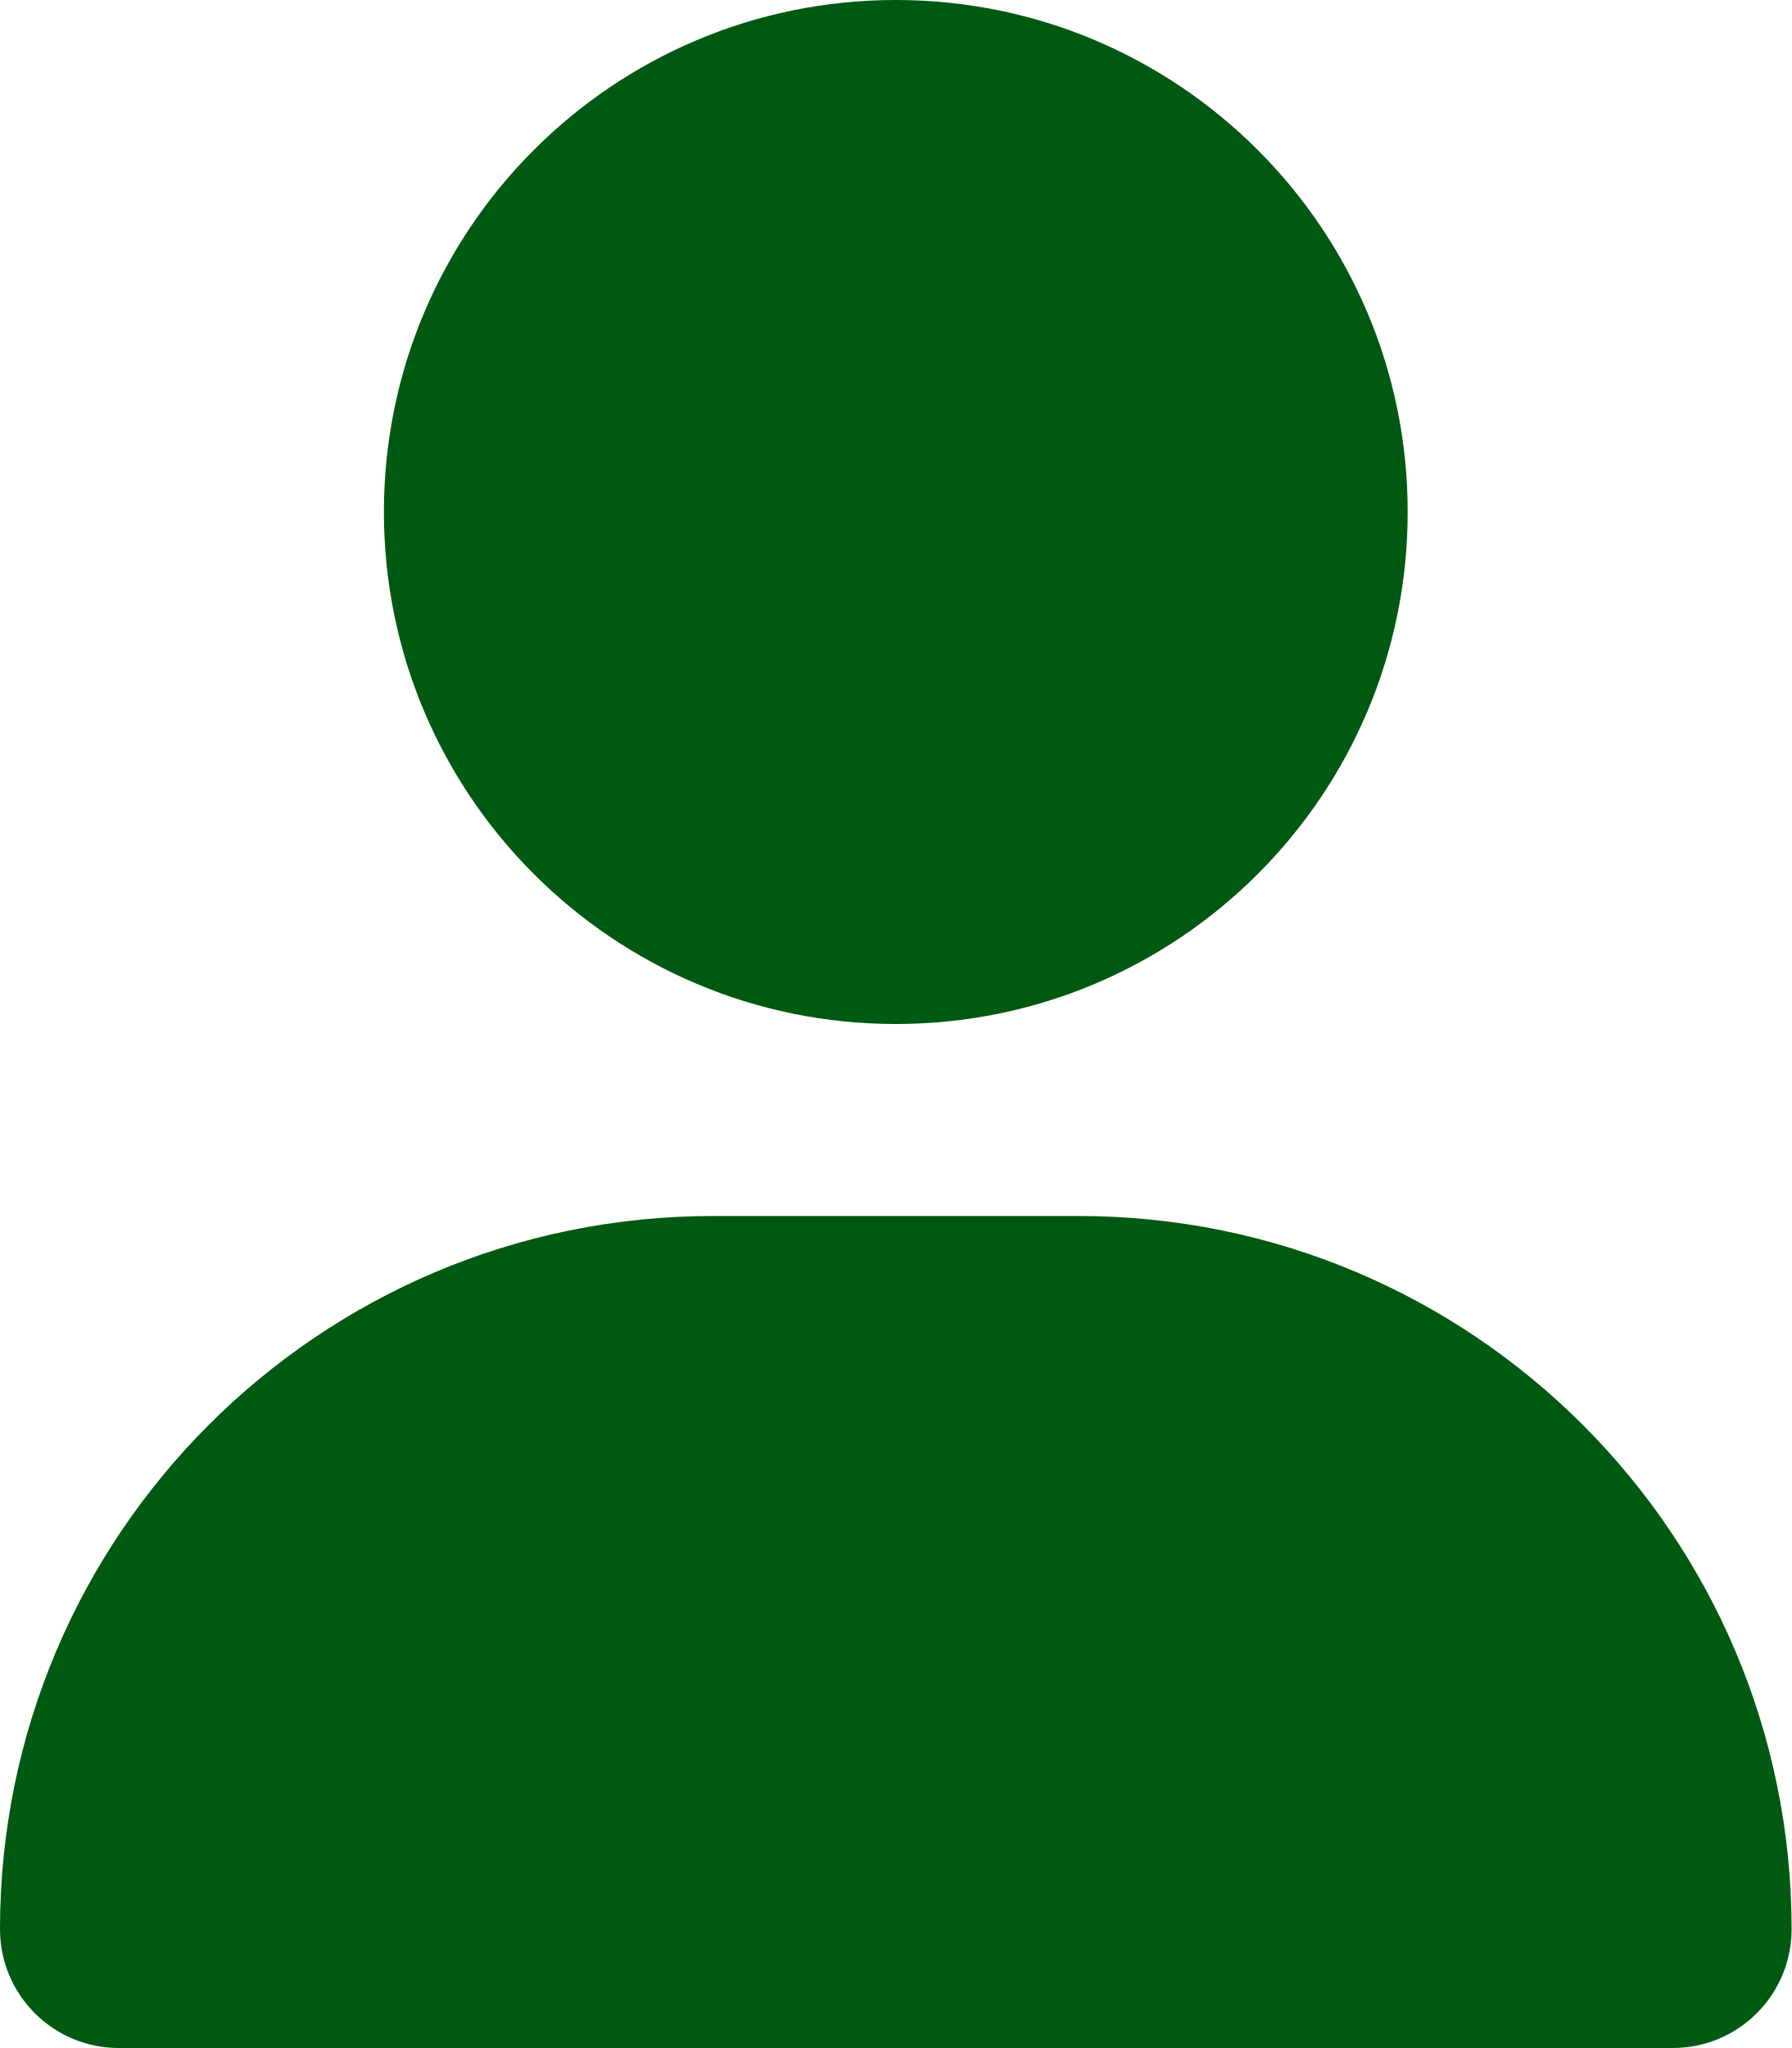
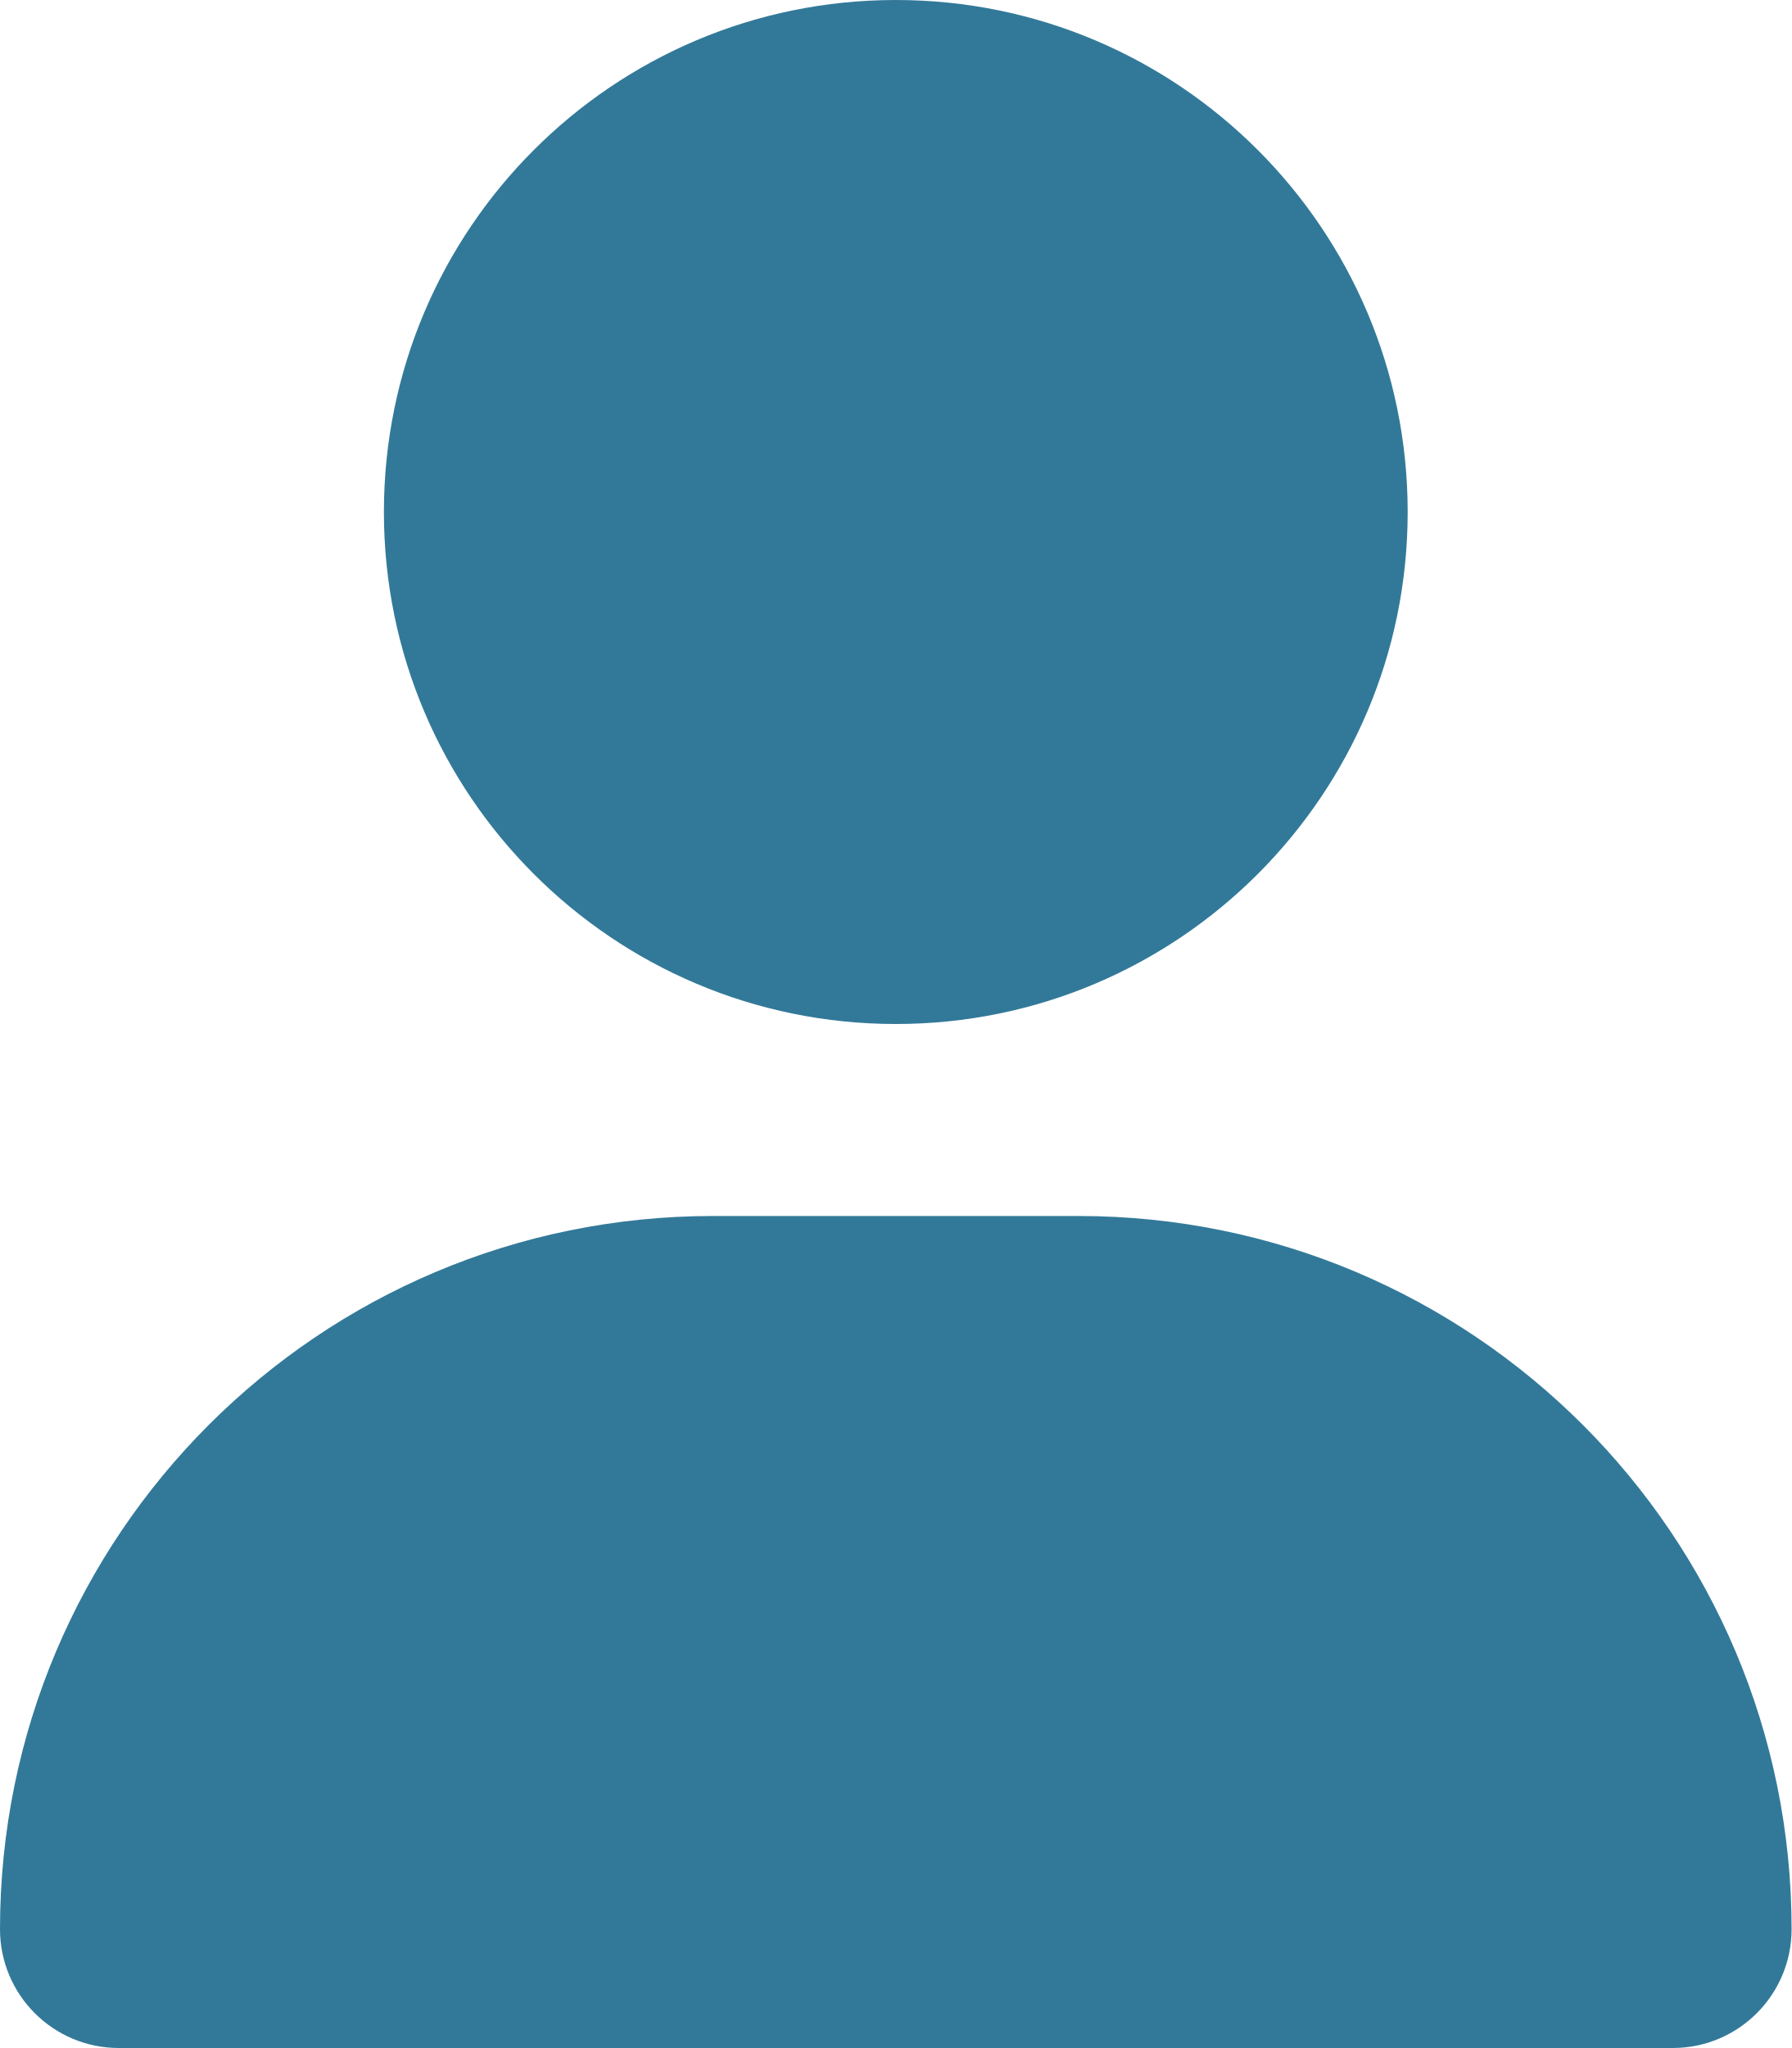
- <svg xmlns="http://www.w3.org/2000/svg" viewBox="0 0 448 512" fill="#005910">
+ <svg xmlns="http://www.w3.org/2000/svg" viewBox="0 0 448 512" fill="#327999">
  <path d="M224 256A128 128 0 1 0 224 0a128 128 0 1 0 0 256zm-45.7 48C79.8 304 0 383.8 0 482.3C0 498.7 13.3 512 29.7 512H418.3c16.4 0 29.7-13.3 29.7-29.7C448 383.8 368.2 304 269.7 304H178.3z" />
</svg>
